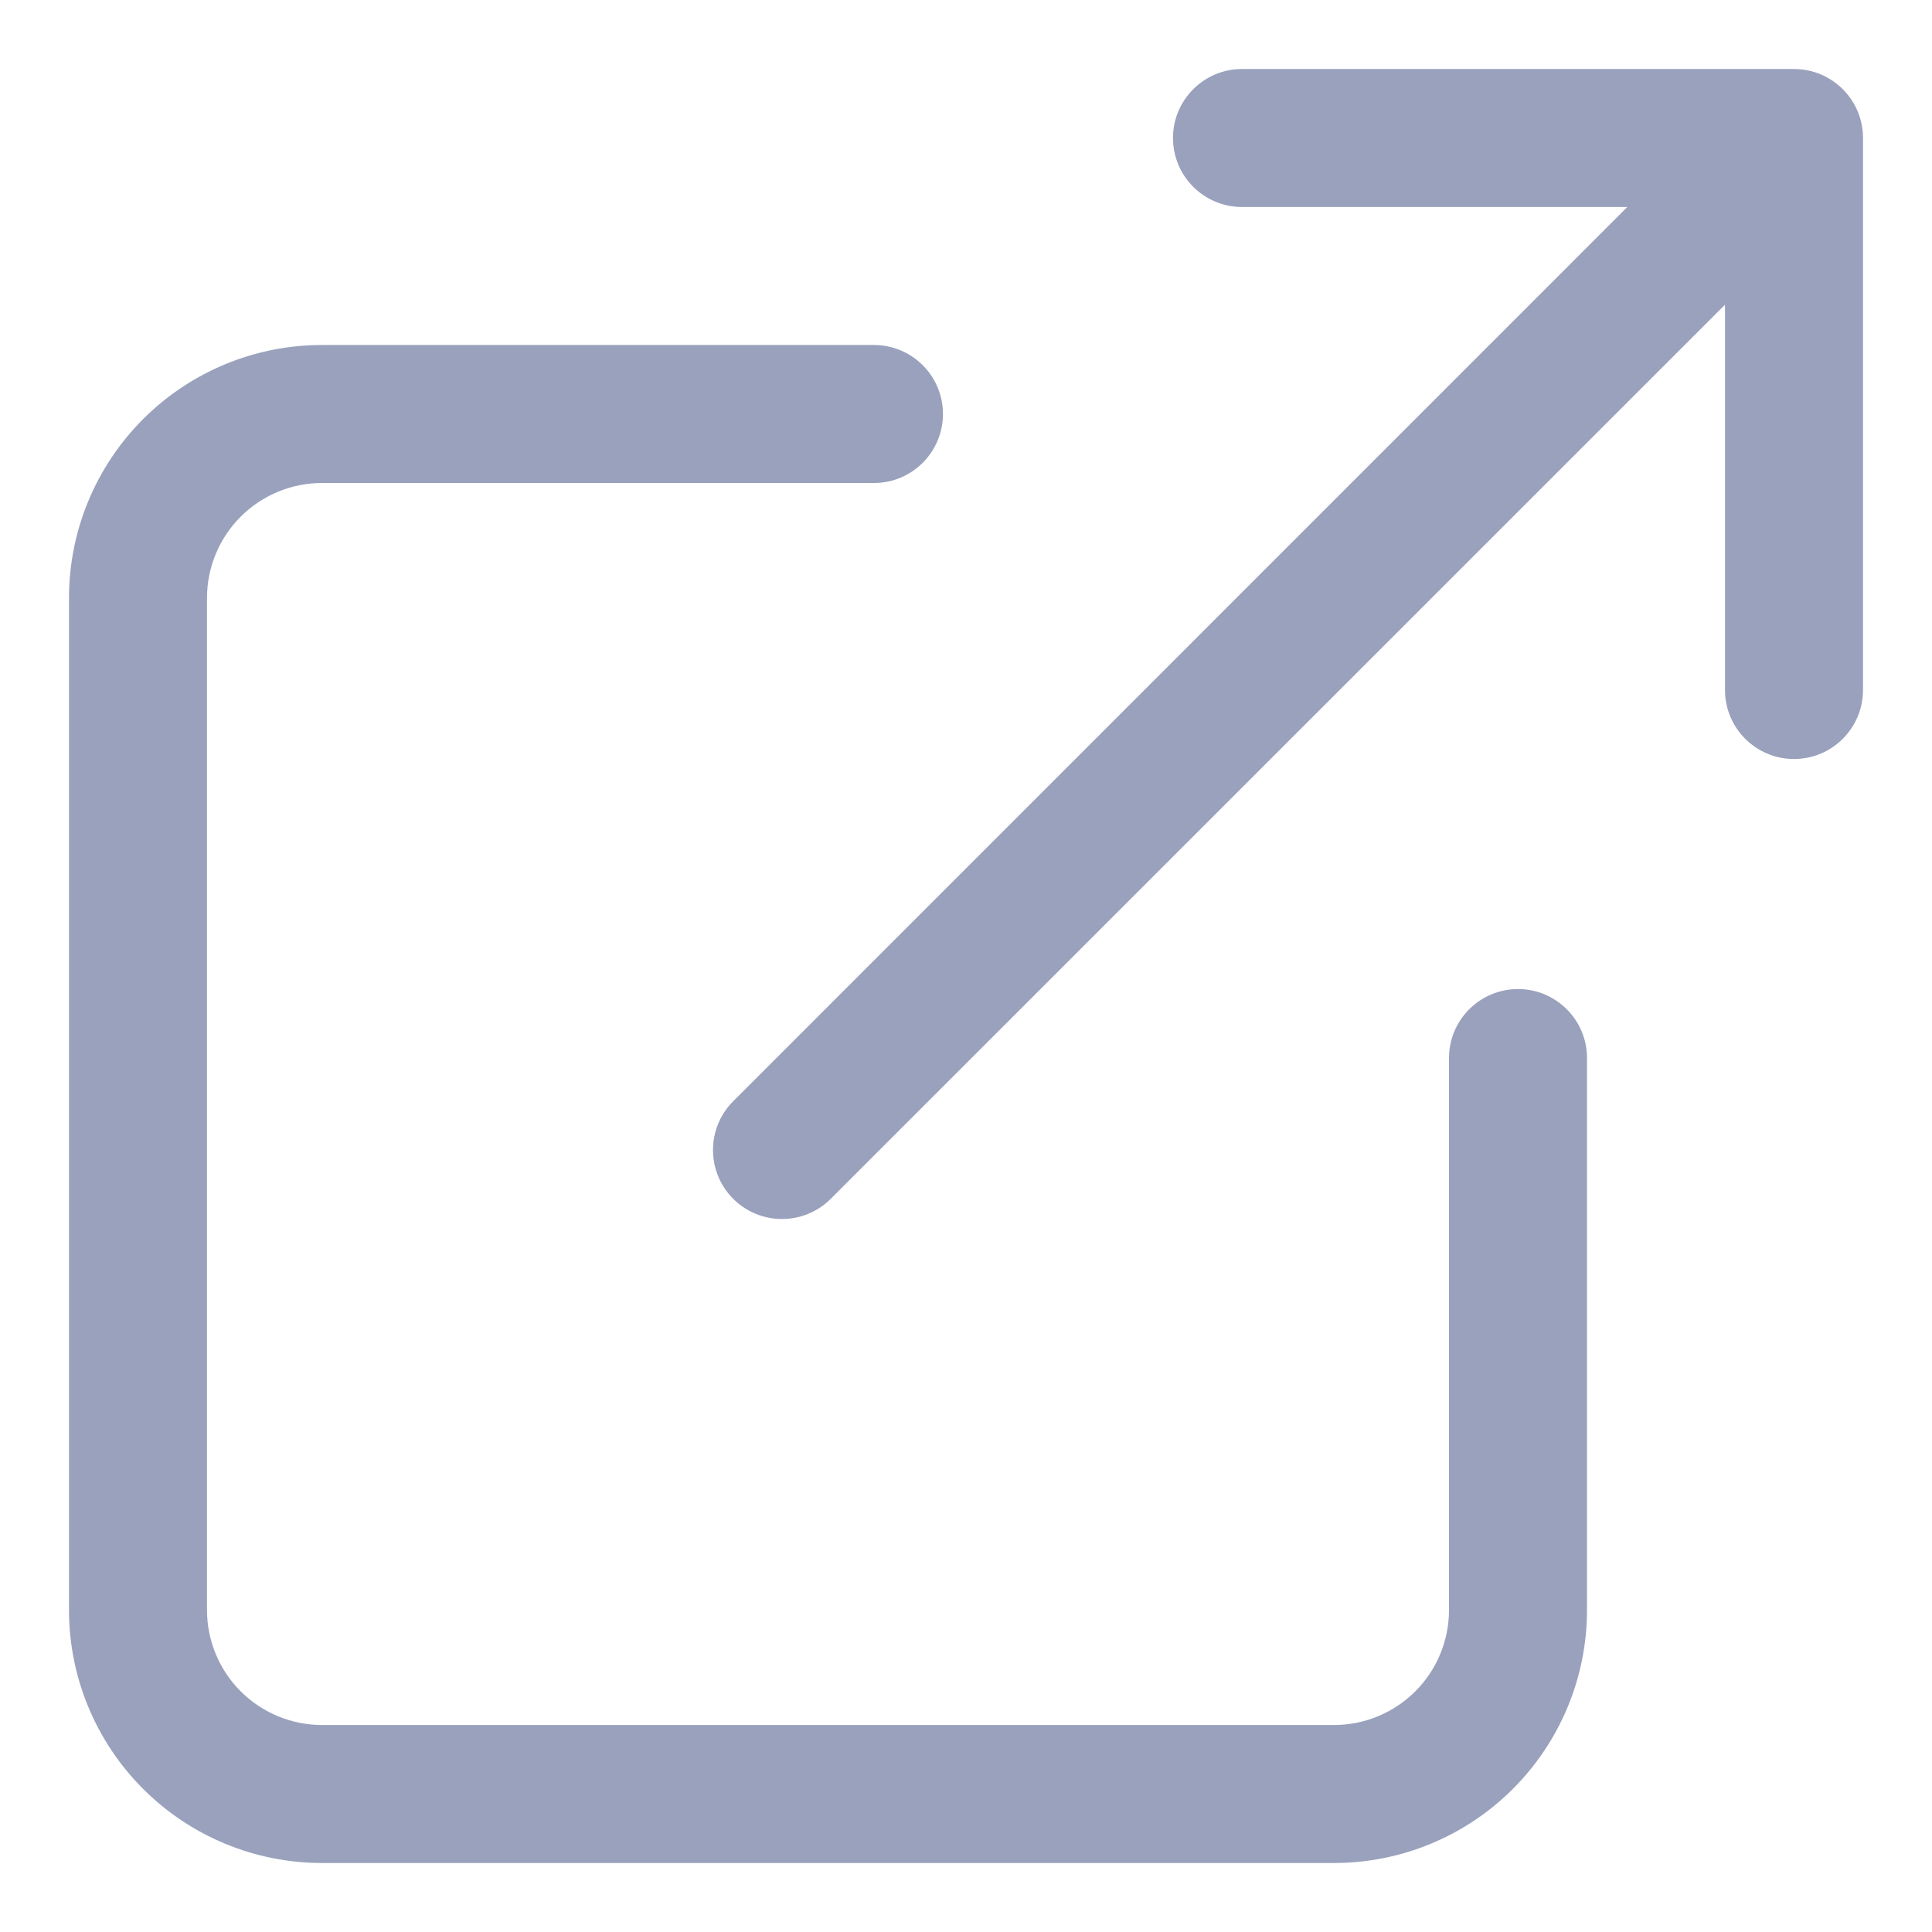
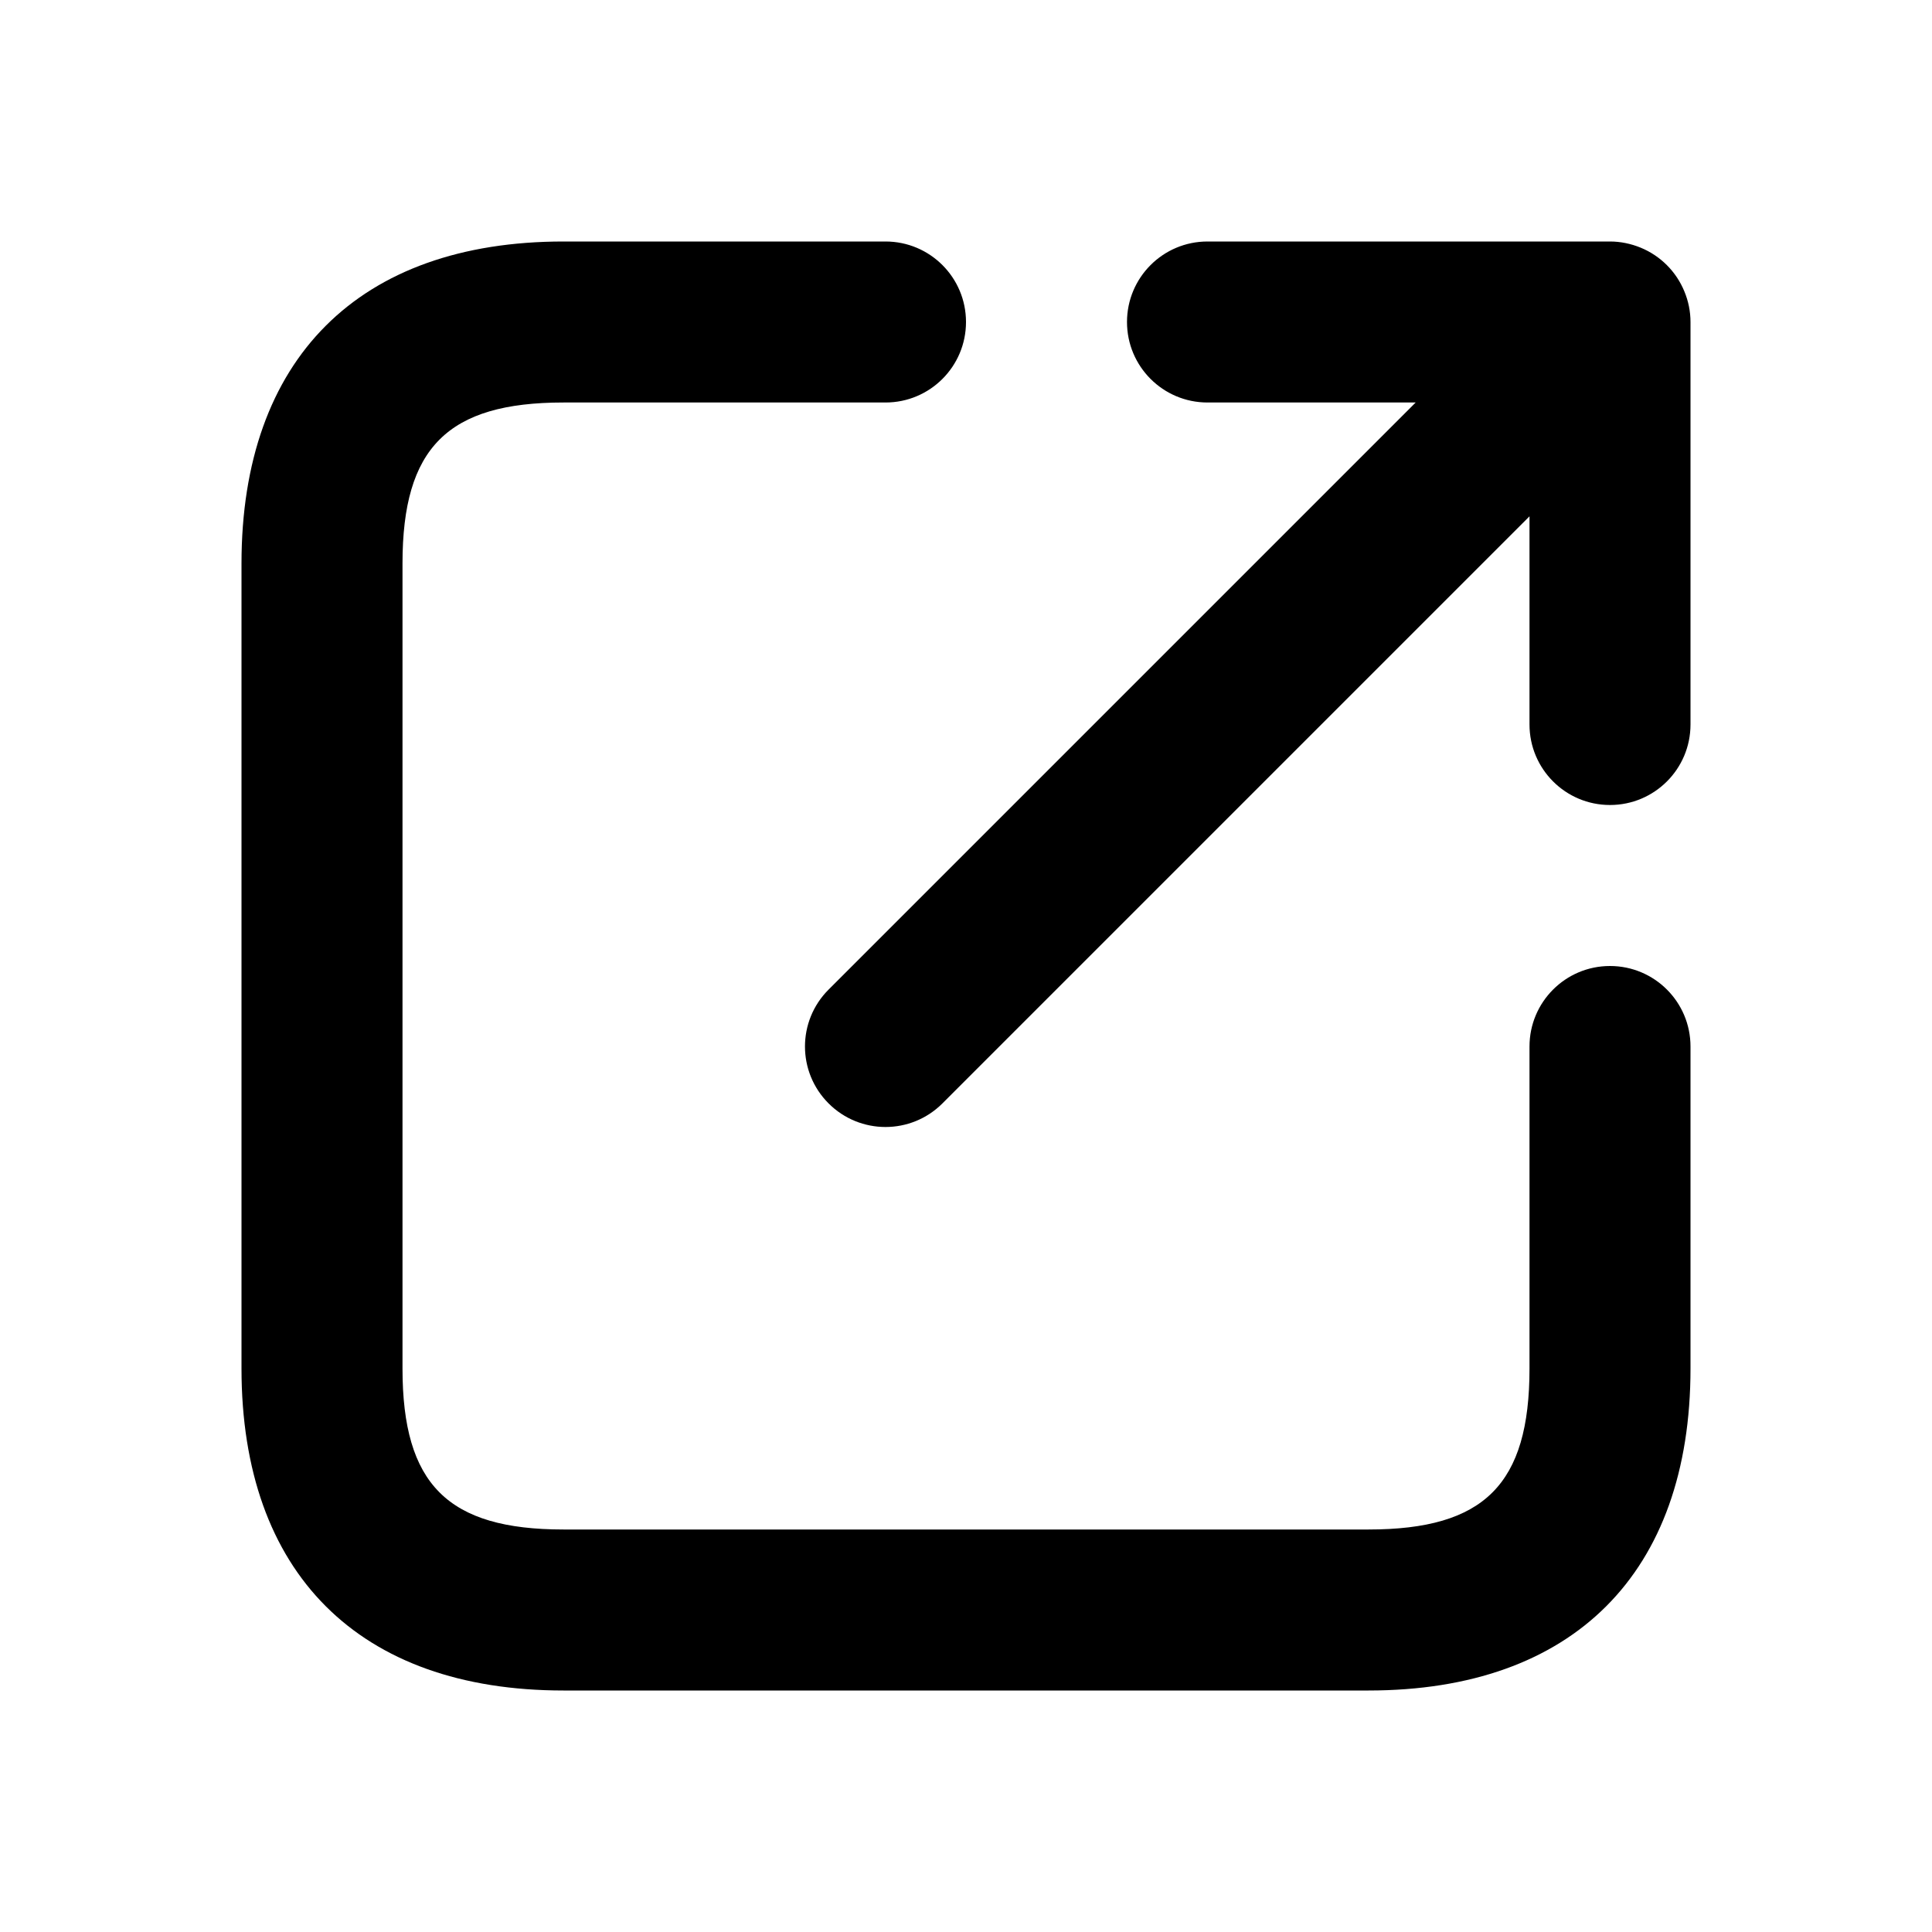
- <svg xmlns="http://www.w3.org/2000/svg" width="14" height="14" viewBox="0 0 14 14" fill="#99A1BD">
-   <path d="M11.5 7.667C11.5 7.391 11.276 7.167 11 7.167C10.724 7.167 10.5 7.391 10.5 7.667H11.5ZM1 11.667H0.5H1ZM2.333 3V2.5V3ZM6.333 3.5C6.609 3.5 6.833 3.276 6.833 3C6.833 2.724 6.609 2.5 6.333 2.5V3.5ZM9 0.5C8.724 0.5 8.5 0.724 8.5 1C8.5 1.276 8.724 1.5 9 1.5V0.5ZM13 1H13.5C13.5 0.724 13.276 0.5 13 0.5V1ZM12.5 5C12.5 5.276 12.724 5.5 13 5.5C13.276 5.5 13.5 5.276 13.5 5H12.5ZM5.313 7.98C5.118 8.175 5.118 8.492 5.313 8.687C5.508 8.882 5.825 8.882 6.02 8.687L5.313 7.98ZM10.5 7.667V11.667H11.5V7.667H10.5ZM10.5 11.667C10.5 11.888 10.412 12.1 10.256 12.256L10.963 12.963C11.307 12.619 11.5 12.153 11.5 11.667H10.5ZM10.256 12.256C10.1 12.412 9.888 12.5 9.667 12.5V13.5C10.153 13.5 10.619 13.307 10.963 12.963L10.256 12.256ZM9.667 12.5H2.333V13.5H9.667V12.5ZM2.333 12.5C2.112 12.5 1.9 12.412 1.744 12.256L1.037 12.963C1.381 13.307 1.847 13.5 2.333 13.5V12.5ZM1.744 12.256C1.588 12.1 1.5 11.888 1.5 11.667H0.5C0.5 12.153 0.693 12.619 1.037 12.963L1.744 12.256ZM1.5 11.667V4.333H0.5V11.667H1.5ZM1.5 4.333C1.5 4.112 1.588 3.9 1.744 3.744L1.037 3.037C0.693 3.381 0.5 3.847 0.5 4.333H1.5ZM1.744 3.744C1.9 3.588 2.112 3.5 2.333 3.5V2.5C1.847 2.5 1.381 2.693 1.037 3.037L1.744 3.744ZM2.333 3.5H6.333V2.5H2.333V3.5ZM9 1.5H13V0.5H9V1.5ZM12.5 1V5H13.5V1H12.5ZM6.02 8.687L13.354 1.354L12.646 0.646L5.313 7.98L6.02 8.687Z" />
+ <svg xmlns="http://www.w3.org/2000/svg" width="24" height="24" viewBox="0 0 24 24" fill="none">
+   <path d="M21 4V9C21 9.552 20.553 10 20 10C19.447 10 19 9.552 19 9V6.414L11.707 13.707C11.512 13.902 11.256 14 11 14C10.744 14 10.488 13.902 10.293 13.707C9.902 13.316 9.902 12.684 10.293 12.293L17.586 5H15C14.447 5 14 4.552 14 4C14 3.448 14.447 3 15 3H20C20.13 3 20.26 3.027 20.382 3.077C20.627 3.178 20.822 3.373 20.923 3.618C20.974 3.74 21 3.87 21 4ZM20 12C19.447 12 19 12.448 19 13V17C19 18.439 18.439 19 17 19H7C5.561 19 5 18.439 5 17V7C5 5.561 5.561 5 7 5H11C11.553 5 12 4.552 12 4C12 3.448 11.553 3 11 3H7C4.458 3 3 4.458 3 7V17C3 19.542 4.458 21 7 21H17C19.542 21 21 19.542 21 17V13C21 12.448 20.553 12 20 12Z" fill="currentColor" />
</svg>
